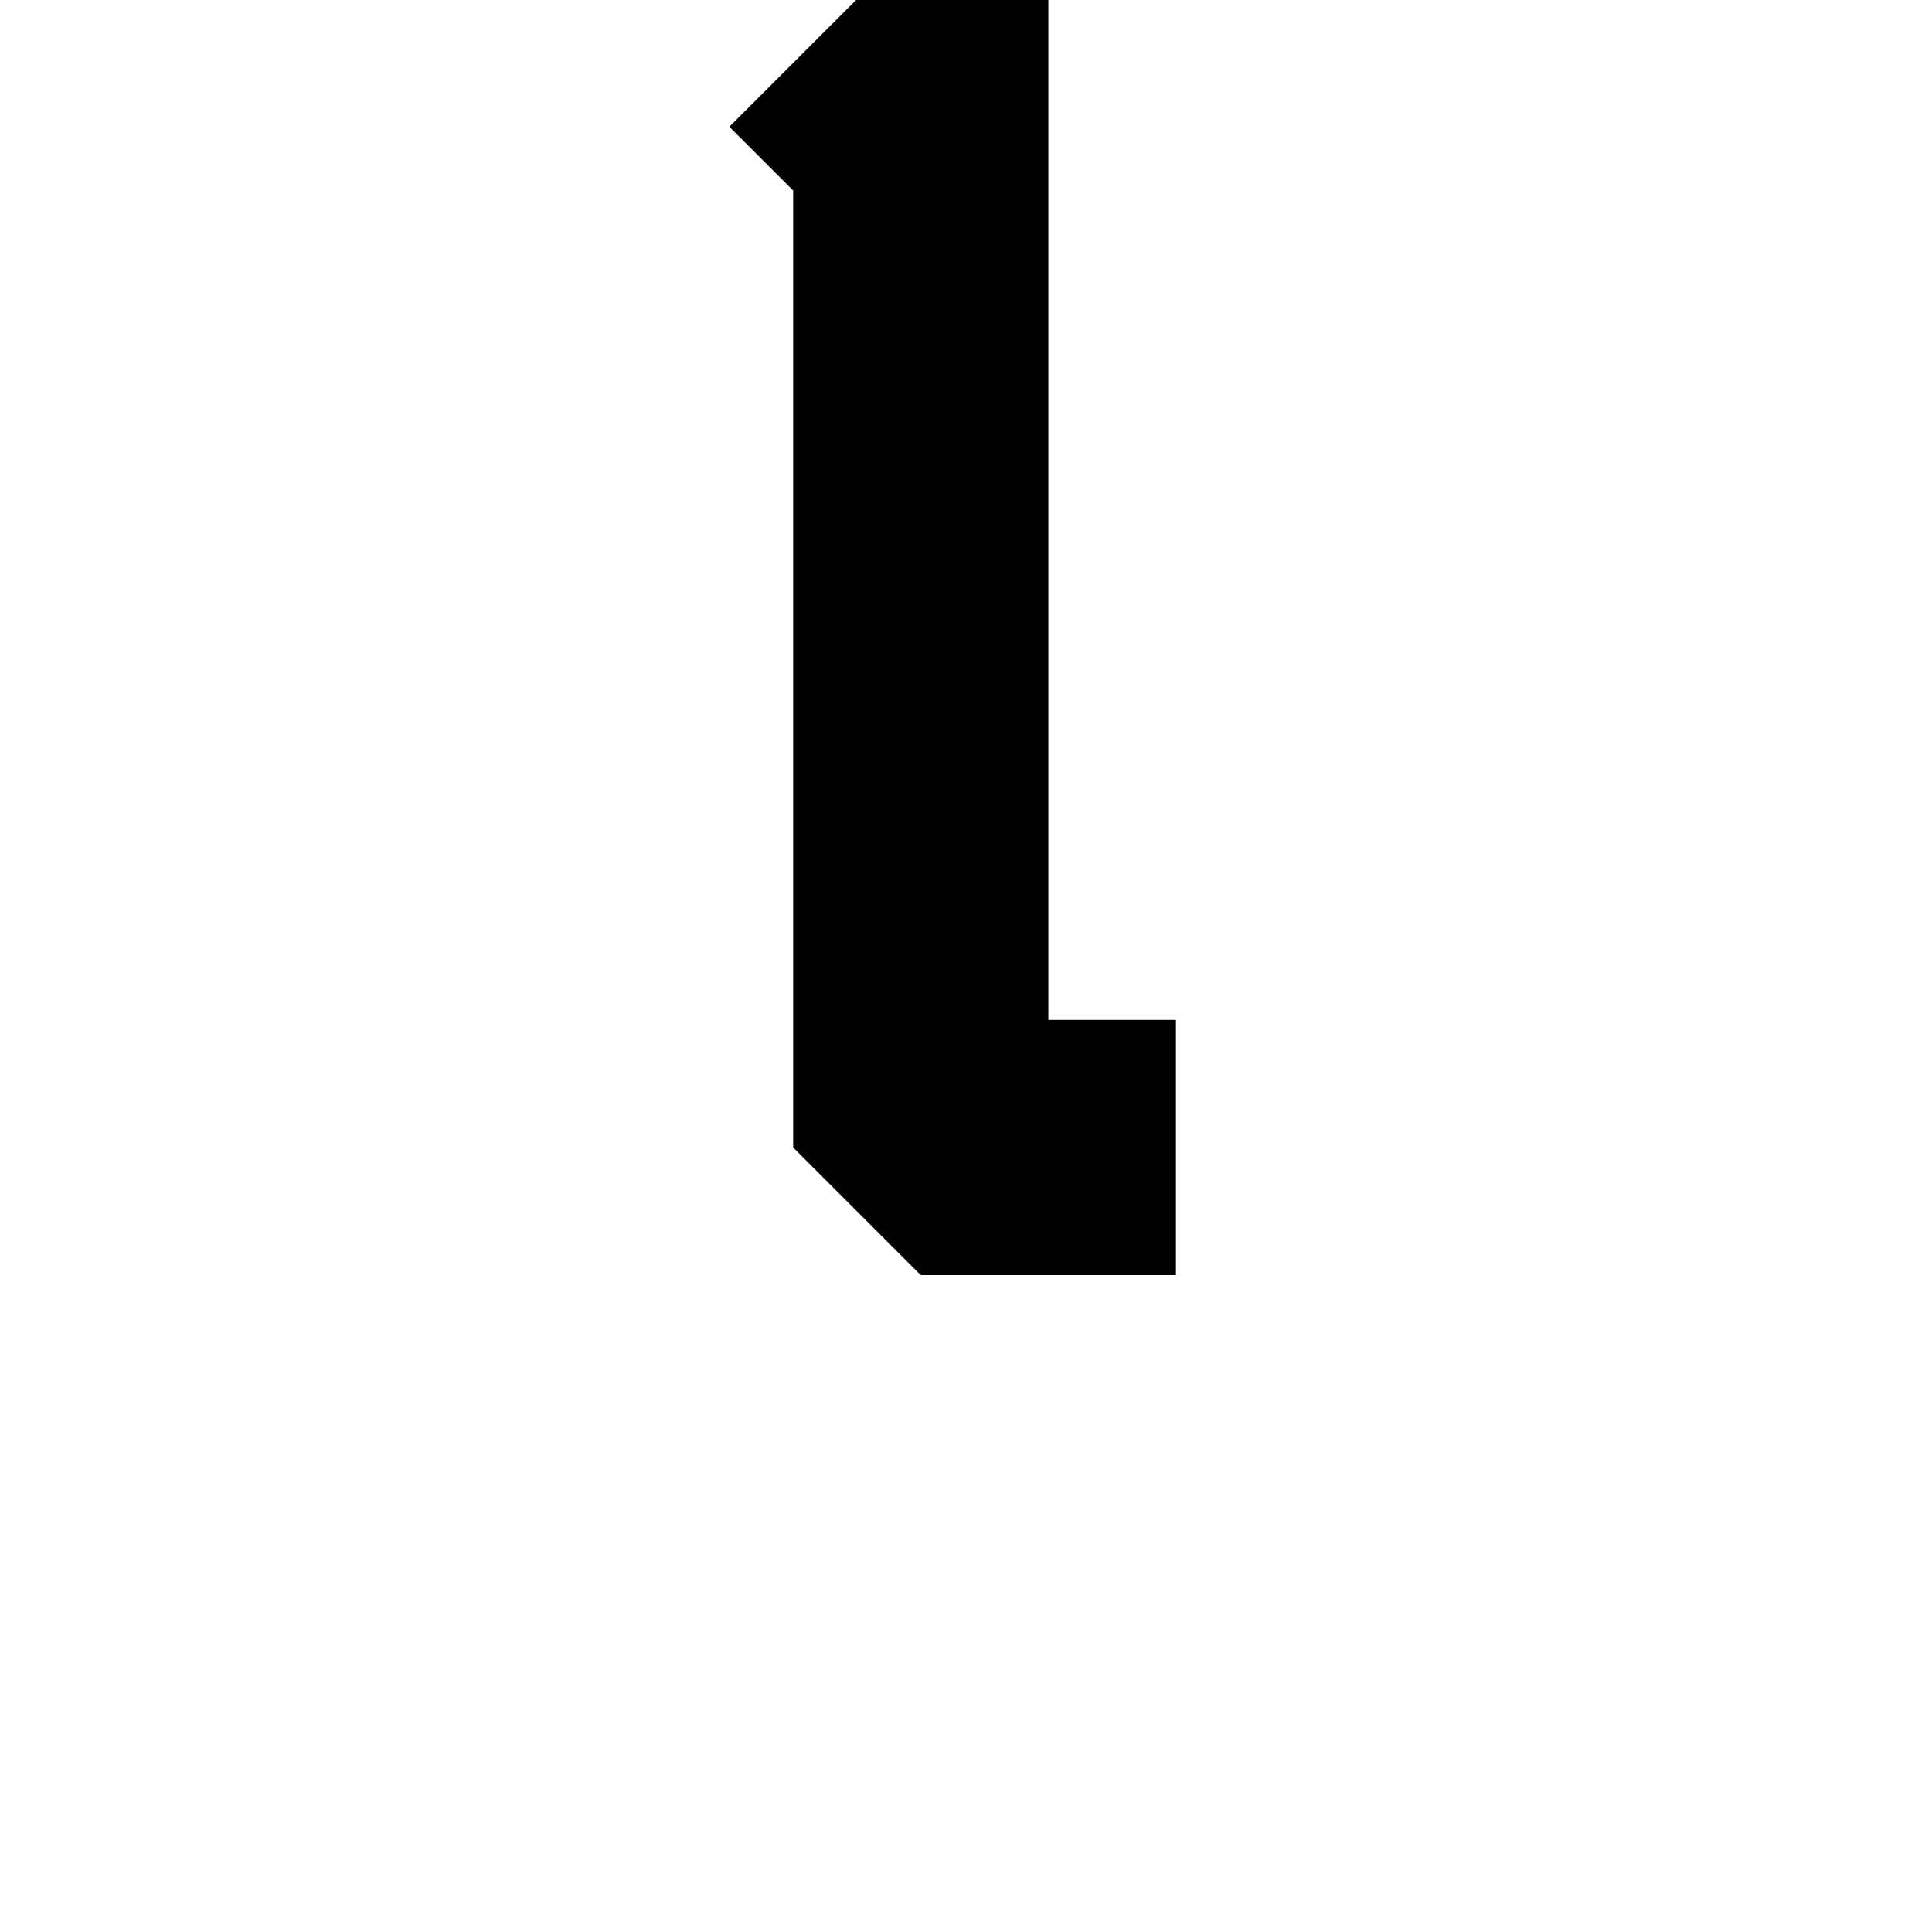
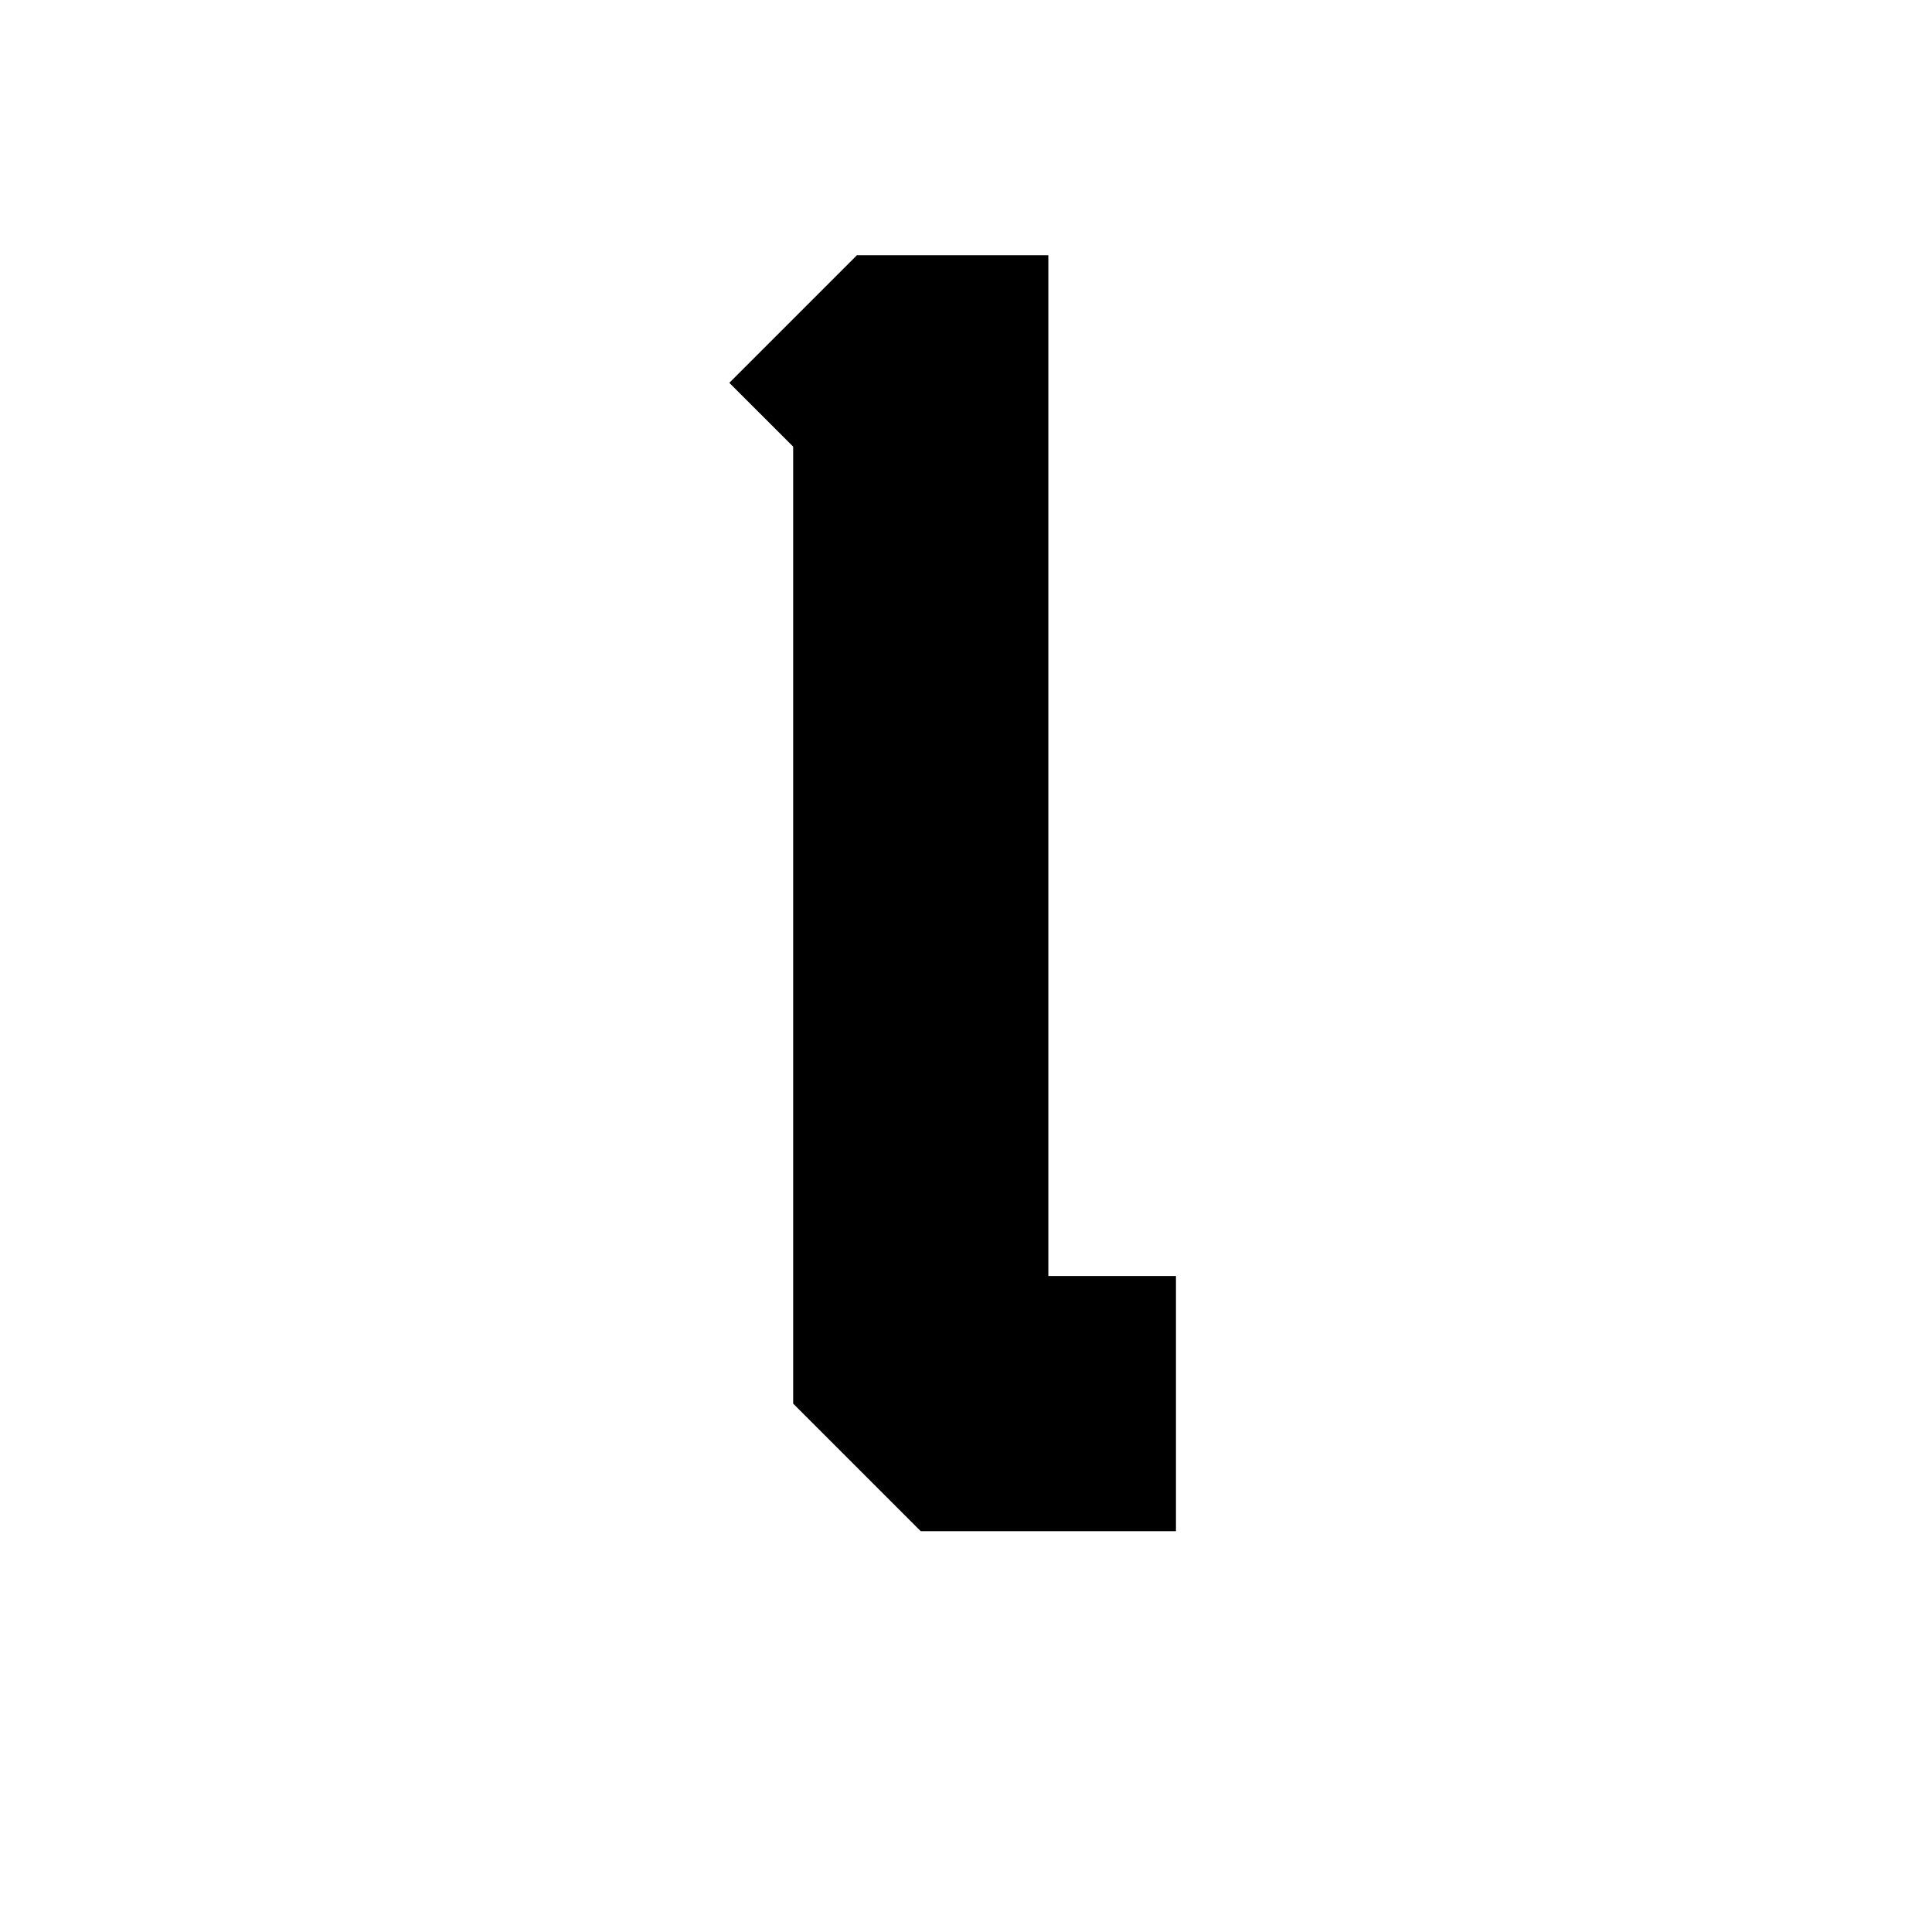
<svg xmlns="http://www.w3.org/2000/svg" viewBox="0 0 512 512" width="512" height="512">
-   <g transform="matrix(0.512,0,0,-0.512,197.376,337.920)">
+   <g transform="matrix(0.512,0,0,-0.512,197.376,405.783)">
    <path d="M157.121 132.091V660.446H58.053L-8 594.393L25.038 561.378V66.038L91.068 0.008H223.174V132.091Z" fill="#000000" />
  </g>
</svg>
